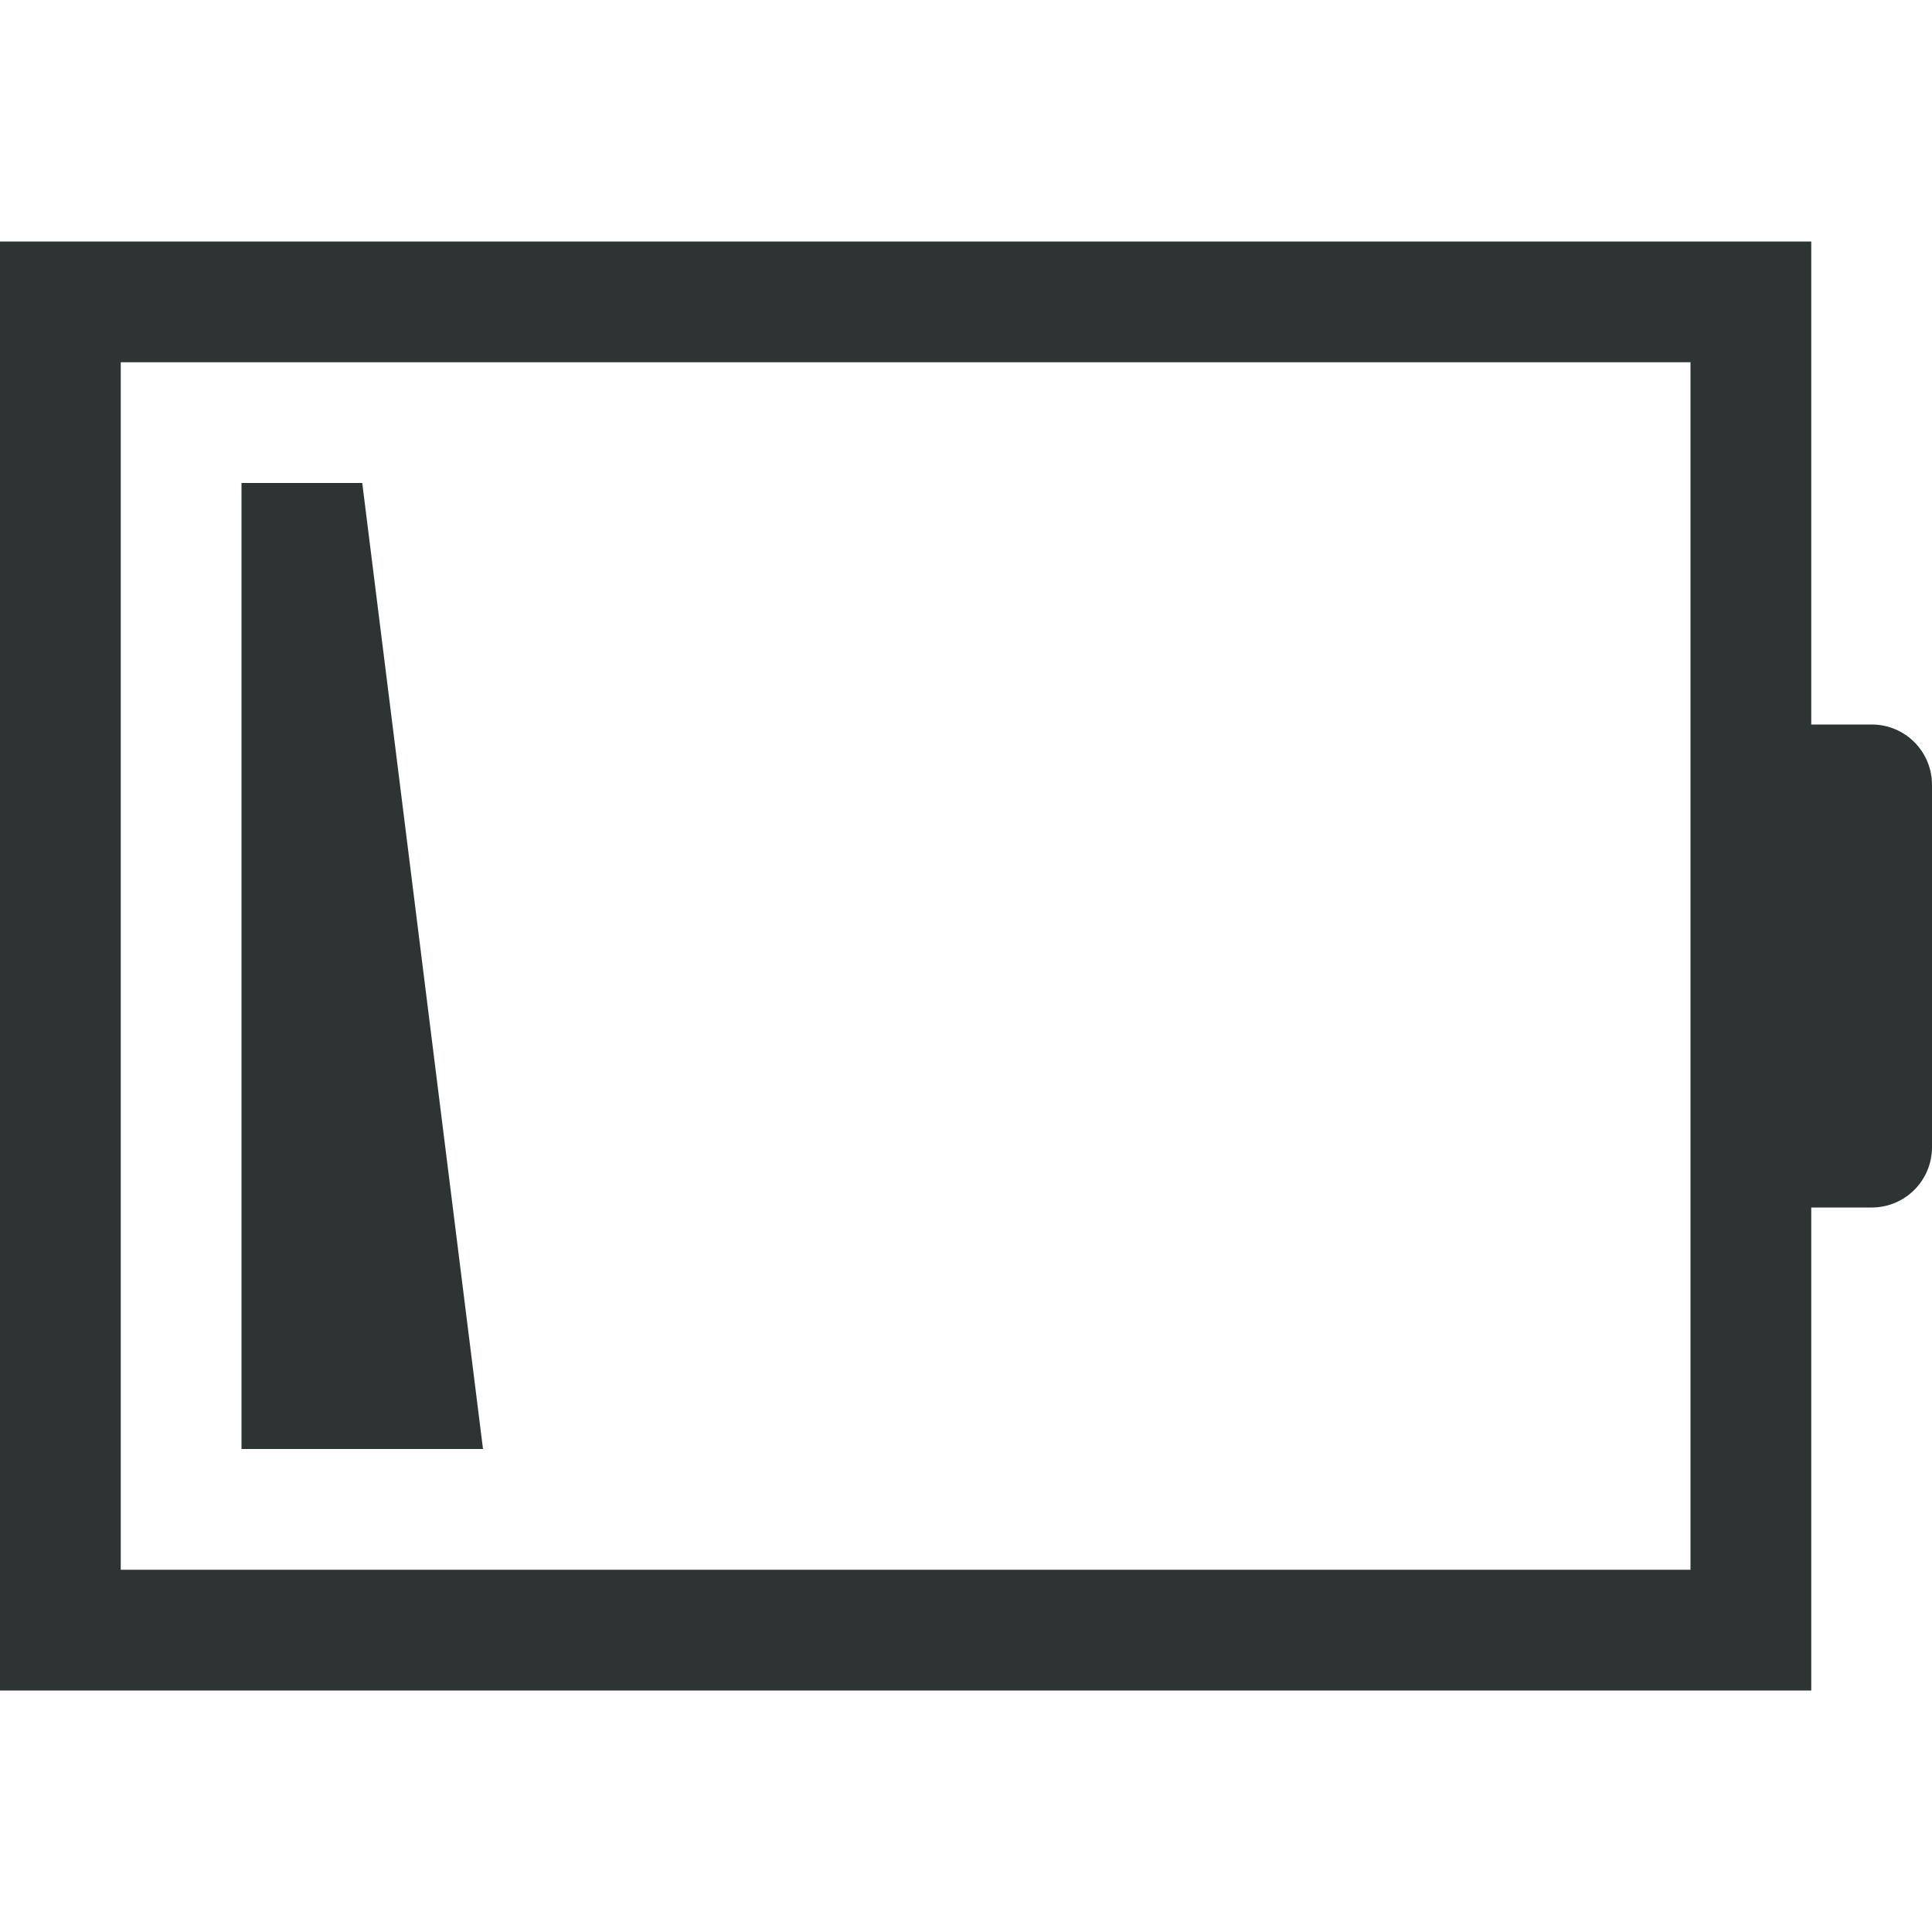
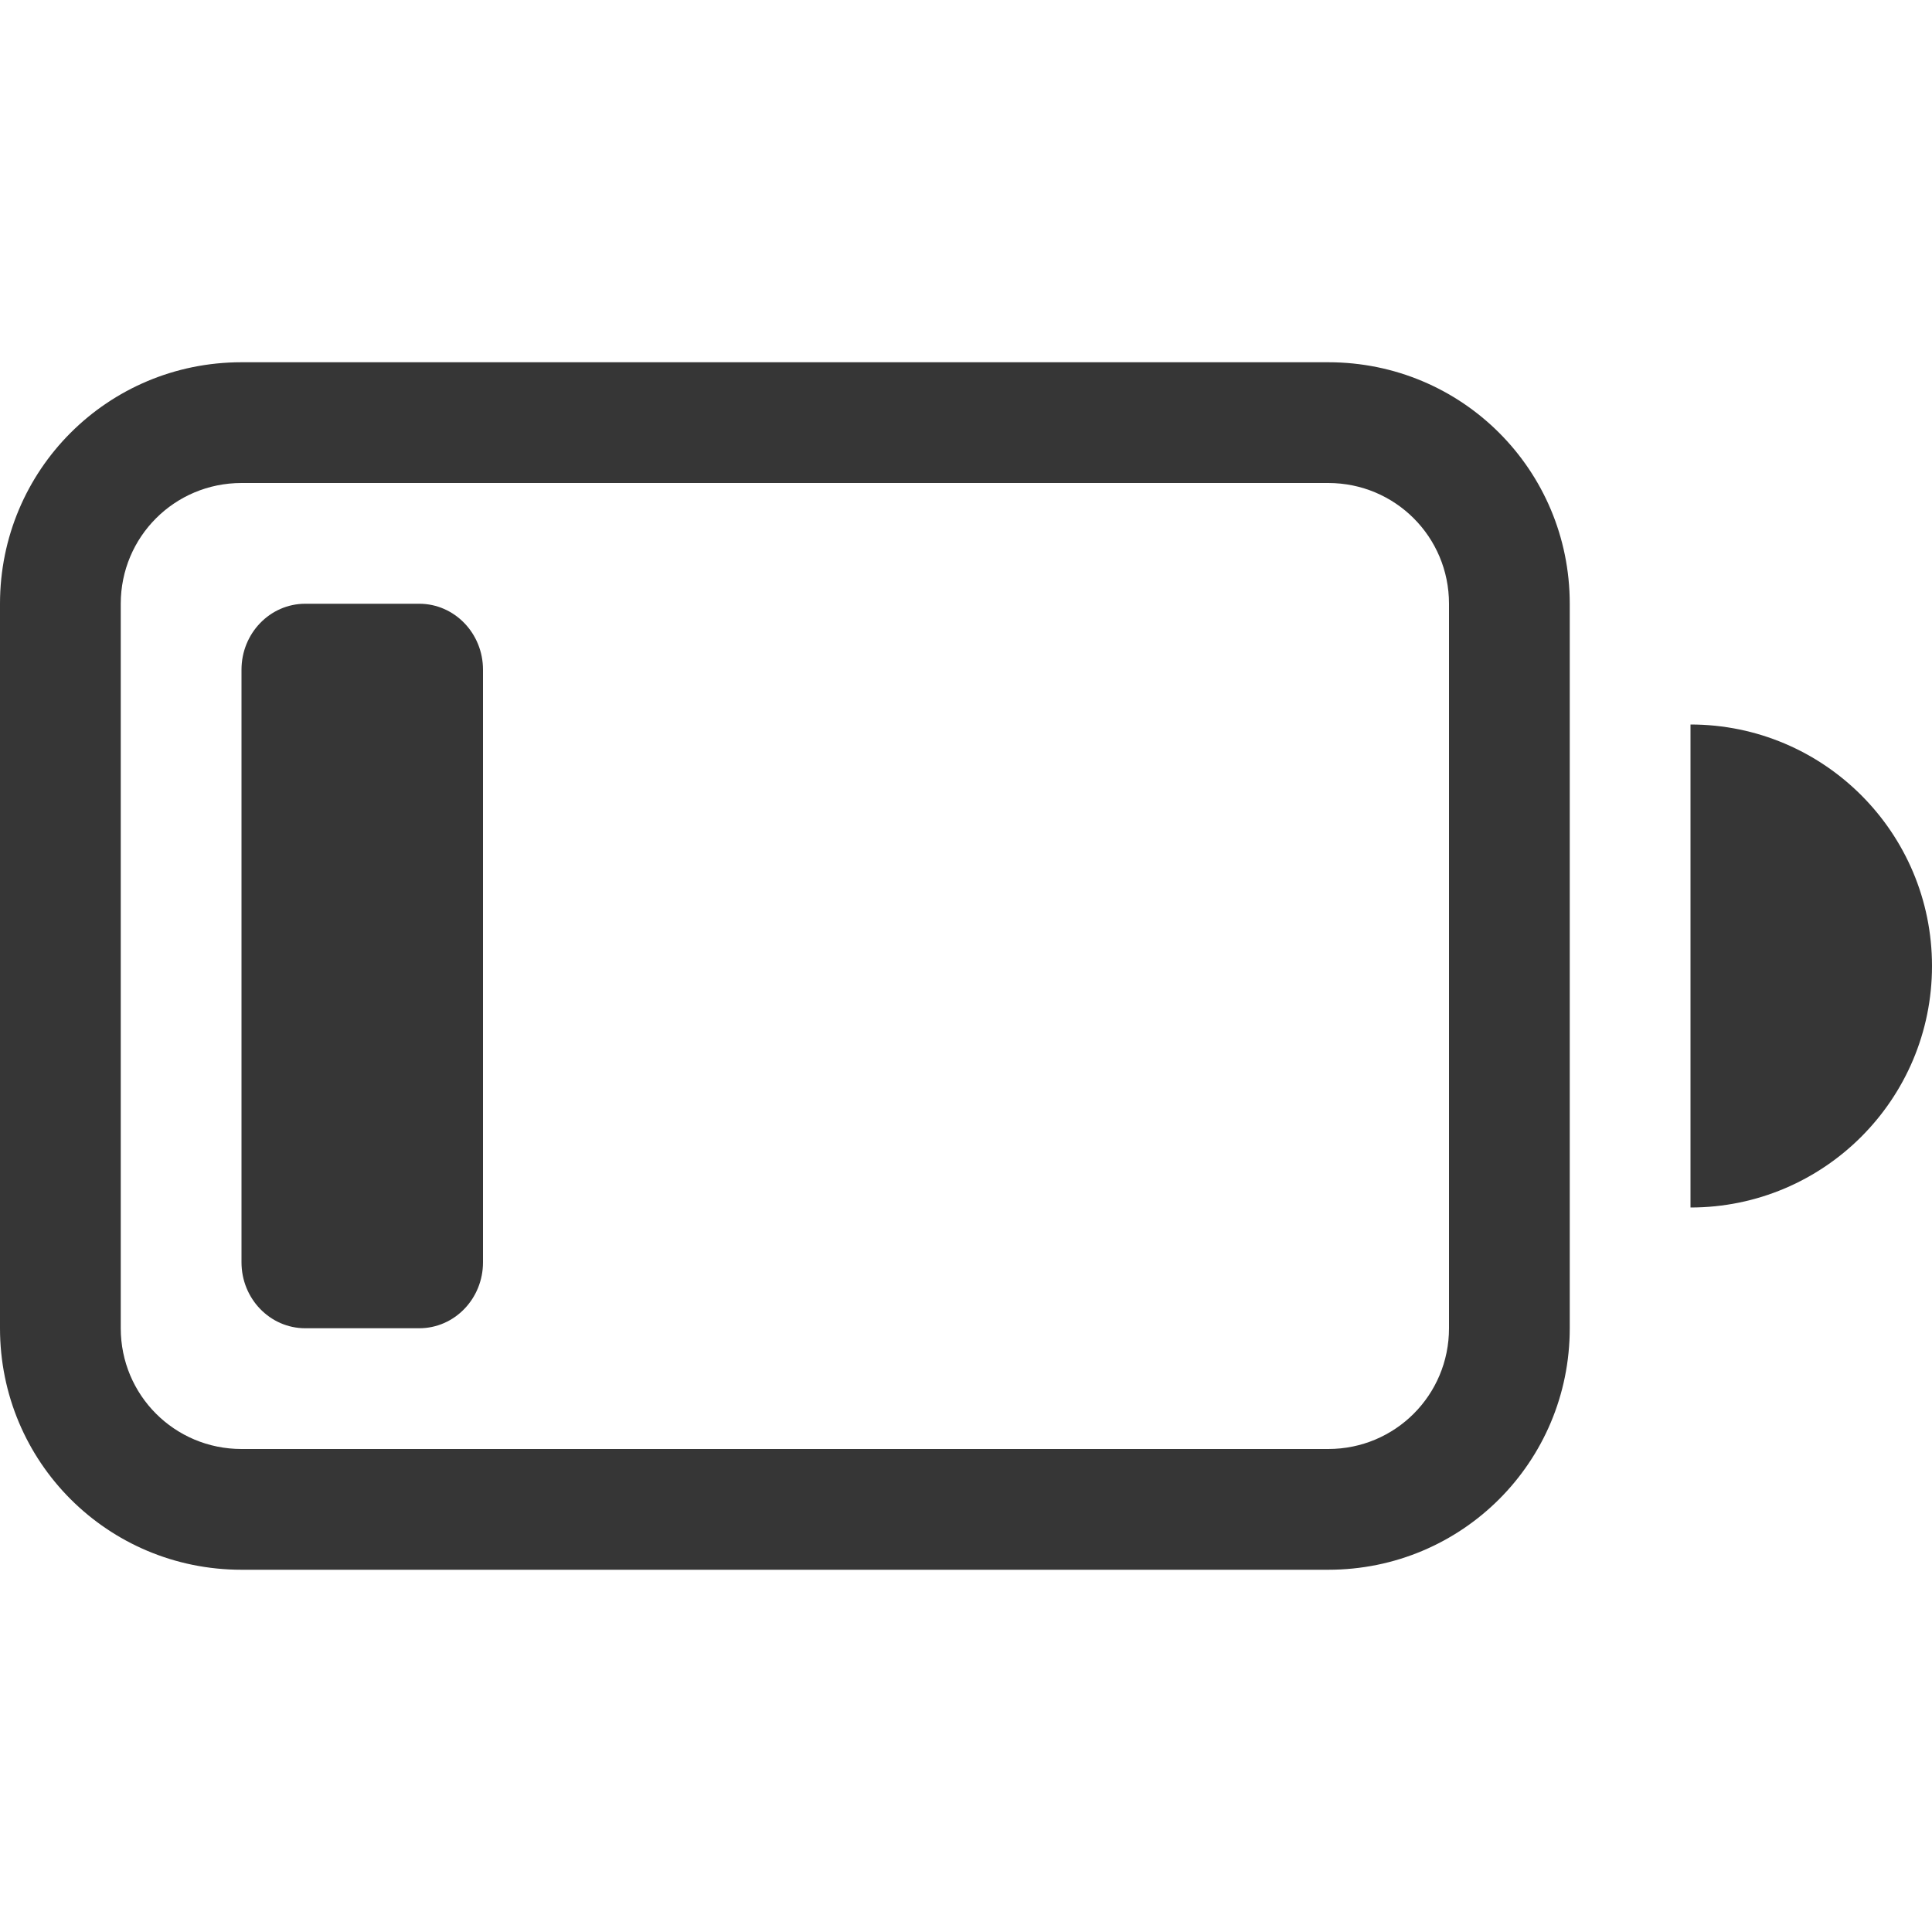
- <svg xmlns="http://www.w3.org/2000/svg" width="16" height="16">
-   <path fill="#2e3434" fill-rule="evenodd" d="M3 4l1 8H2V4zM0 2v12h15v-4h.5c.277 0 .5-.223.5-.5v-3c0-.277-.223-.5-.5-.5H15V2zm1 1h13v10H1z" />
+ <svg xmlns="http://www.w3.org/2000/svg" width="16" height="16" version="1.1">
+   <g fill="#363636">
+     <path d="m2 3c-1.108 0-2 0.892-2 2v6c0 1.108 0.892 2 2 2h9c1.108 0 2-0.892 2-2v-6c0-1.108-0.892-2-2-2zm0 1h9c0.554 0 1 0.446 1 1v6c0 0.554-0.446 1-1 1h-9c-0.554 0-1-0.446-1-1v-6c0-0.554 0.446-1 1-1z" />
+     <rect x="2" y="5" width="2" height="6" rx=".528" ry=".546" />
+     <path d="m14 6v4a2 2 0 0 0 2-2 2 2 0 0 0-2-2z" />
+   </g>
</svg>
